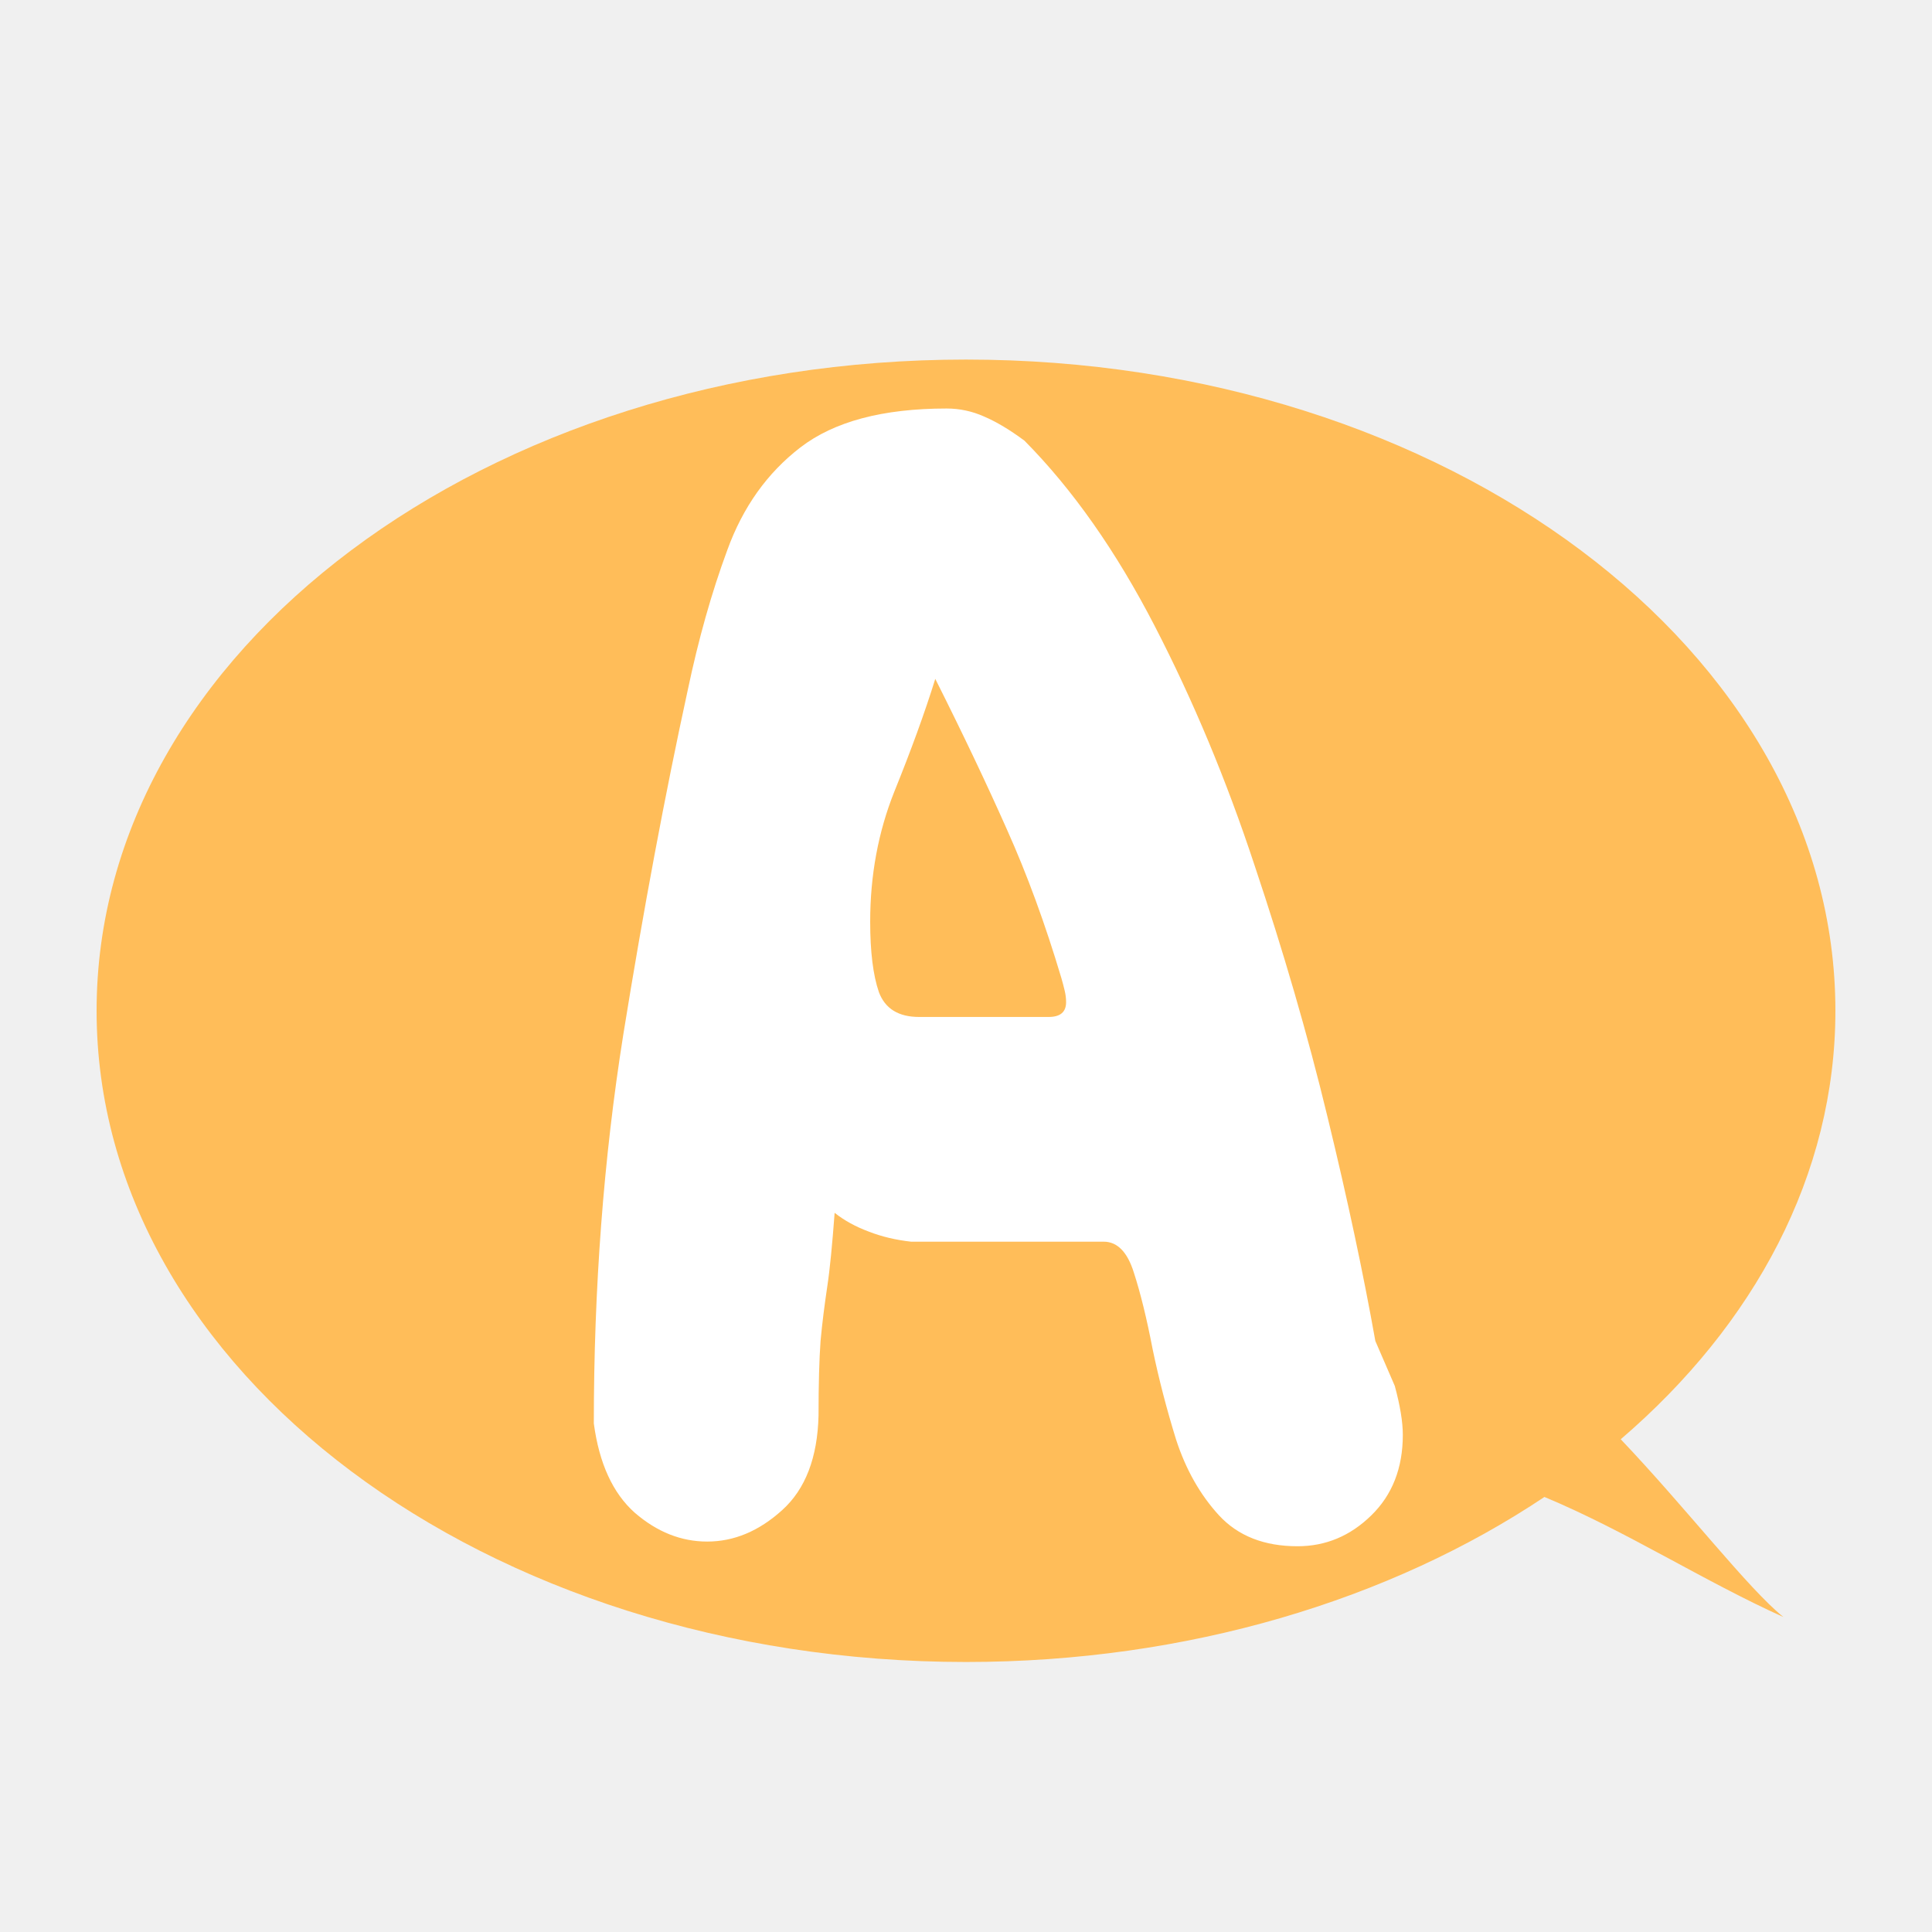
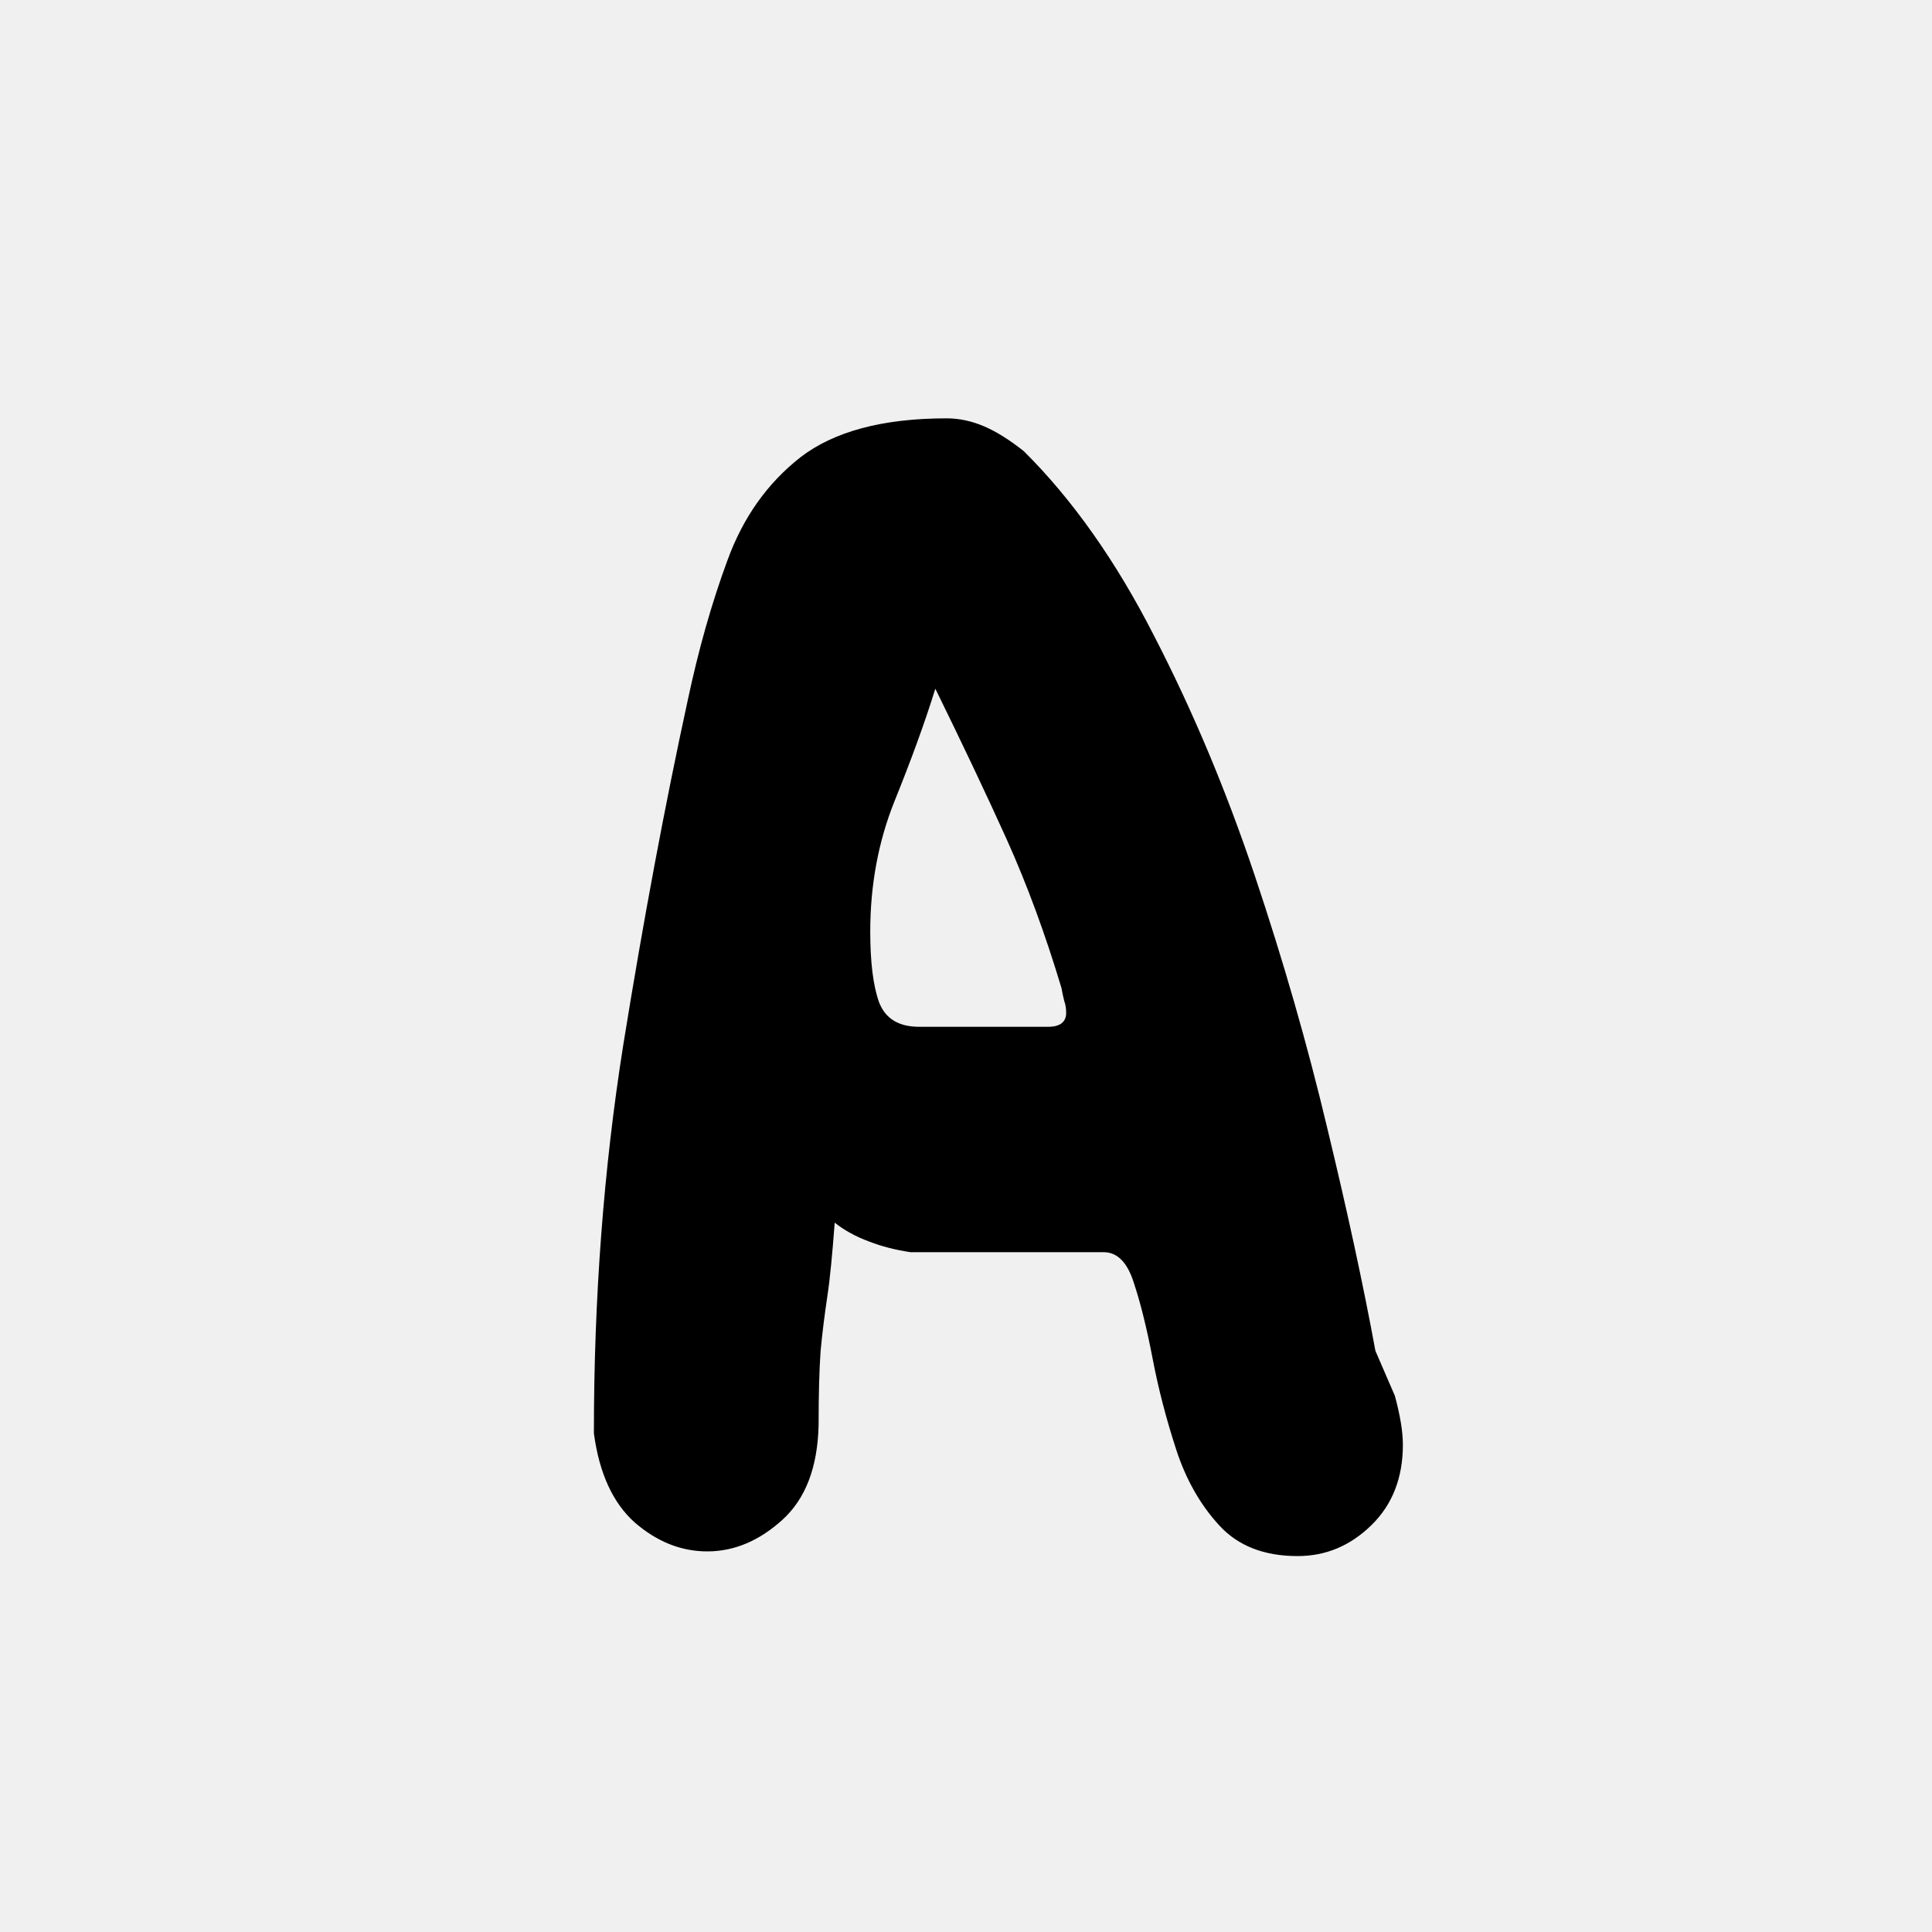
<svg xmlns="http://www.w3.org/2000/svg" width="60" zoomAndPan="magnify" viewBox="0 0 45 45" height="60" preserveAspectRatio="xMidYMid meet" version="1.0">
  <defs>
    <g />
-     <clipPath id="0df912564f">
-       <path d="M 2.25 8.289 L 42.75 8.289 L 42.75 39 L 2.25 39 Z M 2.25 8.289 " clip-rule="nonzero" />
-     </clipPath>
-     <clipPath id="12a453cb57">
-       <path d="M 0.25 0.289 L 40.75 0.289 L 40.75 30.879 L 0.25 30.879 Z M 0.25 0.289 " clip-rule="nonzero" />
-     </clipPath>
-     <clipPath id="0aead0840b">
-       <rect x="0" width="41" y="0" height="31" />
-     </clipPath>
-     <clipPath id="70c2648fe2">
-       <rect x="0" width="24" y="0" height="45" />
-     </clipPath>
  </defs>
-   <g clip-path="url(#0df912564f)">
-     <g transform="matrix(1, 0, 0, 1, 2, 8)">
-       <g clip-path="url(#0aead0840b)">
-         <g clip-path="url(#12a453cb57)">
-           <path fill="#ffbd59" d="M 20.5 0.375 C 31.684 0.375 40.75 7.164 40.75 15.543 C 40.75 19.363 38.863 22.855 35.75 25.523 C 37.285 27.137 38.711 28.996 39.539 29.664 C 37.668 28.82 35.891 27.668 33.973 26.867 C 30.395 29.258 25.672 30.711 20.5 30.711 C 9.316 30.711 0.25 23.922 0.25 15.543 C 0.25 7.164 9.316 0.375 20.5 0.375 Z M 20.5 0.375 " fill-opacity="1" fill-rule="nonzero" />
-         </g>
-       </g>
-     </g>
-   </g>
-   <g transform="matrix(1, 0, 0, 1, 11, 0)">
-     <g clip-path="url(#70c2648fe2)">
-       <g fill="#ffffff" fill-opacity="1">
-         <g transform="translate(0.565306, 36.01501)">
-           <g>
-             <path d="M 9.656 -7.094 C 9.301 -7.133 8.973 -7.211 8.672 -7.328 C 8.367 -7.441 8.102 -7.586 7.875 -7.766 C 7.82 -7.035 7.766 -6.461 7.703 -6.047 C 7.641 -5.629 7.586 -5.207 7.547 -4.781 C 7.516 -4.352 7.5 -3.773 7.5 -3.047 C 7.477 -2.066 7.195 -1.332 6.656 -0.844 C 6.113 -0.352 5.531 -0.109 4.906 -0.109 C 4.301 -0.109 3.738 -0.332 3.219 -0.781 C 2.707 -1.238 2.391 -1.93 2.266 -2.859 C 2.266 -6.004 2.492 -9.023 2.953 -11.922 C 3.422 -14.828 3.922 -17.5 4.453 -19.938 C 4.703 -21.125 5.008 -22.211 5.375 -23.203 C 5.738 -24.203 6.305 -25 7.078 -25.594 C 7.859 -26.195 8.992 -26.5 10.484 -26.5 C 10.785 -26.5 11.078 -26.438 11.359 -26.312 C 11.648 -26.188 11.961 -26 12.297 -25.75 C 13.422 -24.613 14.43 -23.176 15.328 -21.438 C 16.223 -19.707 17 -17.848 17.656 -15.859 C 18.32 -13.879 18.891 -11.922 19.359 -9.984 C 19.828 -8.055 20.195 -6.32 20.469 -4.781 L 20.922 -3.734 C 21.047 -3.273 21.109 -2.895 21.109 -2.594 C 21.109 -1.82 20.863 -1.195 20.375 -0.719 C 19.883 -0.238 19.312 0 18.656 0 C 17.883 0 17.273 -0.238 16.828 -0.719 C 16.391 -1.195 16.055 -1.785 15.828 -2.484 C 15.609 -3.191 15.426 -3.895 15.281 -4.594 C 15.145 -5.301 15 -5.895 14.844 -6.375 C 14.695 -6.852 14.461 -7.094 14.141 -7.094 C 14.109 -7.094 14.082 -7.094 14.062 -7.094 C 14.039 -7.094 14.016 -7.094 13.984 -7.094 Z M 10.219 -20.203 C 9.969 -19.398 9.648 -18.523 9.266 -17.578 C 8.891 -16.641 8.703 -15.629 8.703 -14.547 C 8.703 -13.848 8.77 -13.301 8.906 -12.906 C 9.051 -12.52 9.363 -12.328 9.844 -12.328 L 12.859 -12.328 C 13.129 -12.328 13.266 -12.441 13.266 -12.672 C 13.266 -12.766 13.254 -12.852 13.234 -12.938 C 13.211 -13.031 13.188 -13.129 13.156 -13.234 C 12.781 -14.492 12.359 -15.645 11.891 -16.688 C 11.43 -17.727 10.875 -18.898 10.219 -20.203 Z M 10.219 -20.203 " />
-           </g>
-         </g>
+   <g fill="#000000" fill-opacity="1">
+     <g transform="translate(11.56684, 36.24407)">
+       <g>
+         <path d="M 9.641 -7.078 C 9.297 -7.129 8.973 -7.211 8.672 -7.328 C 8.367 -7.441 8.102 -7.586 7.875 -7.766 C 7.82 -7.035 7.766 -6.461 7.703 -6.047 C 7.641 -5.629 7.586 -5.207 7.547 -4.781 C 7.516 -4.352 7.5 -3.773 7.5 -3.047 C 7.477 -2.066 7.195 -1.332 6.656 -0.844 C 6.113 -0.352 5.531 -0.109 4.906 -0.109 C 4.301 -0.109 3.738 -0.332 3.219 -0.781 C 2.707 -1.238 2.391 -1.93 2.266 -2.859 C 2.266 -6.004 2.492 -9.023 2.953 -11.922 C 3.422 -14.828 3.922 -17.5 4.453 -19.938 C 4.703 -21.113 5.008 -22.195 5.375 -23.188 C 5.738 -24.188 6.305 -24.988 7.078 -25.594 C 7.859 -26.195 8.992 -26.5 10.484 -26.5 C 10.773 -26.5 11.066 -26.438 11.359 -26.312 C 11.648 -26.188 11.957 -25.992 12.281 -25.734 C 13.414 -24.609 14.426 -23.176 15.312 -21.438 C 16.207 -19.707 16.988 -17.848 17.656 -15.859 C 18.32 -13.879 18.883 -11.922 19.344 -9.984 C 19.812 -8.047 20.188 -6.312 20.469 -4.781 L 20.922 -3.734 C 21.047 -3.273 21.109 -2.895 21.109 -2.594 C 21.109 -1.82 20.863 -1.195 20.375 -0.719 C 19.883 -0.238 19.312 0 18.656 0 C 17.875 0 17.266 -0.238 16.828 -0.719 C 16.391 -1.195 16.055 -1.785 15.828 -2.484 C 15.598 -3.191 15.414 -3.895 15.281 -4.594 C 15.145 -5.301 15 -5.891 14.844 -6.359 C 14.695 -6.836 14.461 -7.078 14.141 -7.078 C 14.109 -7.078 14.078 -7.078 14.047 -7.078 C 14.023 -7.078 14.004 -7.078 13.984 -7.078 Z M 10.219 -20.203 C 9.969 -19.398 9.648 -18.523 9.266 -17.578 C 8.891 -16.641 8.703 -15.629 8.703 -14.547 C 8.703 -13.836 8.77 -13.289 8.906 -12.906 C 9.051 -12.52 9.363 -12.328 9.844 -12.328 L 12.844 -12.328 C 13.125 -12.328 13.266 -12.438 13.266 -12.656 C 13.266 -12.758 13.25 -12.852 13.219 -12.938 C 13.195 -13.031 13.176 -13.129 13.156 -13.234 C 12.781 -14.484 12.359 -15.629 11.891 -16.672 C 11.422 -17.711 10.863 -18.891 10.219 -20.203 Z M 10.219 -20.203 " />
      </g>
    </g>
  </g>
</svg>
